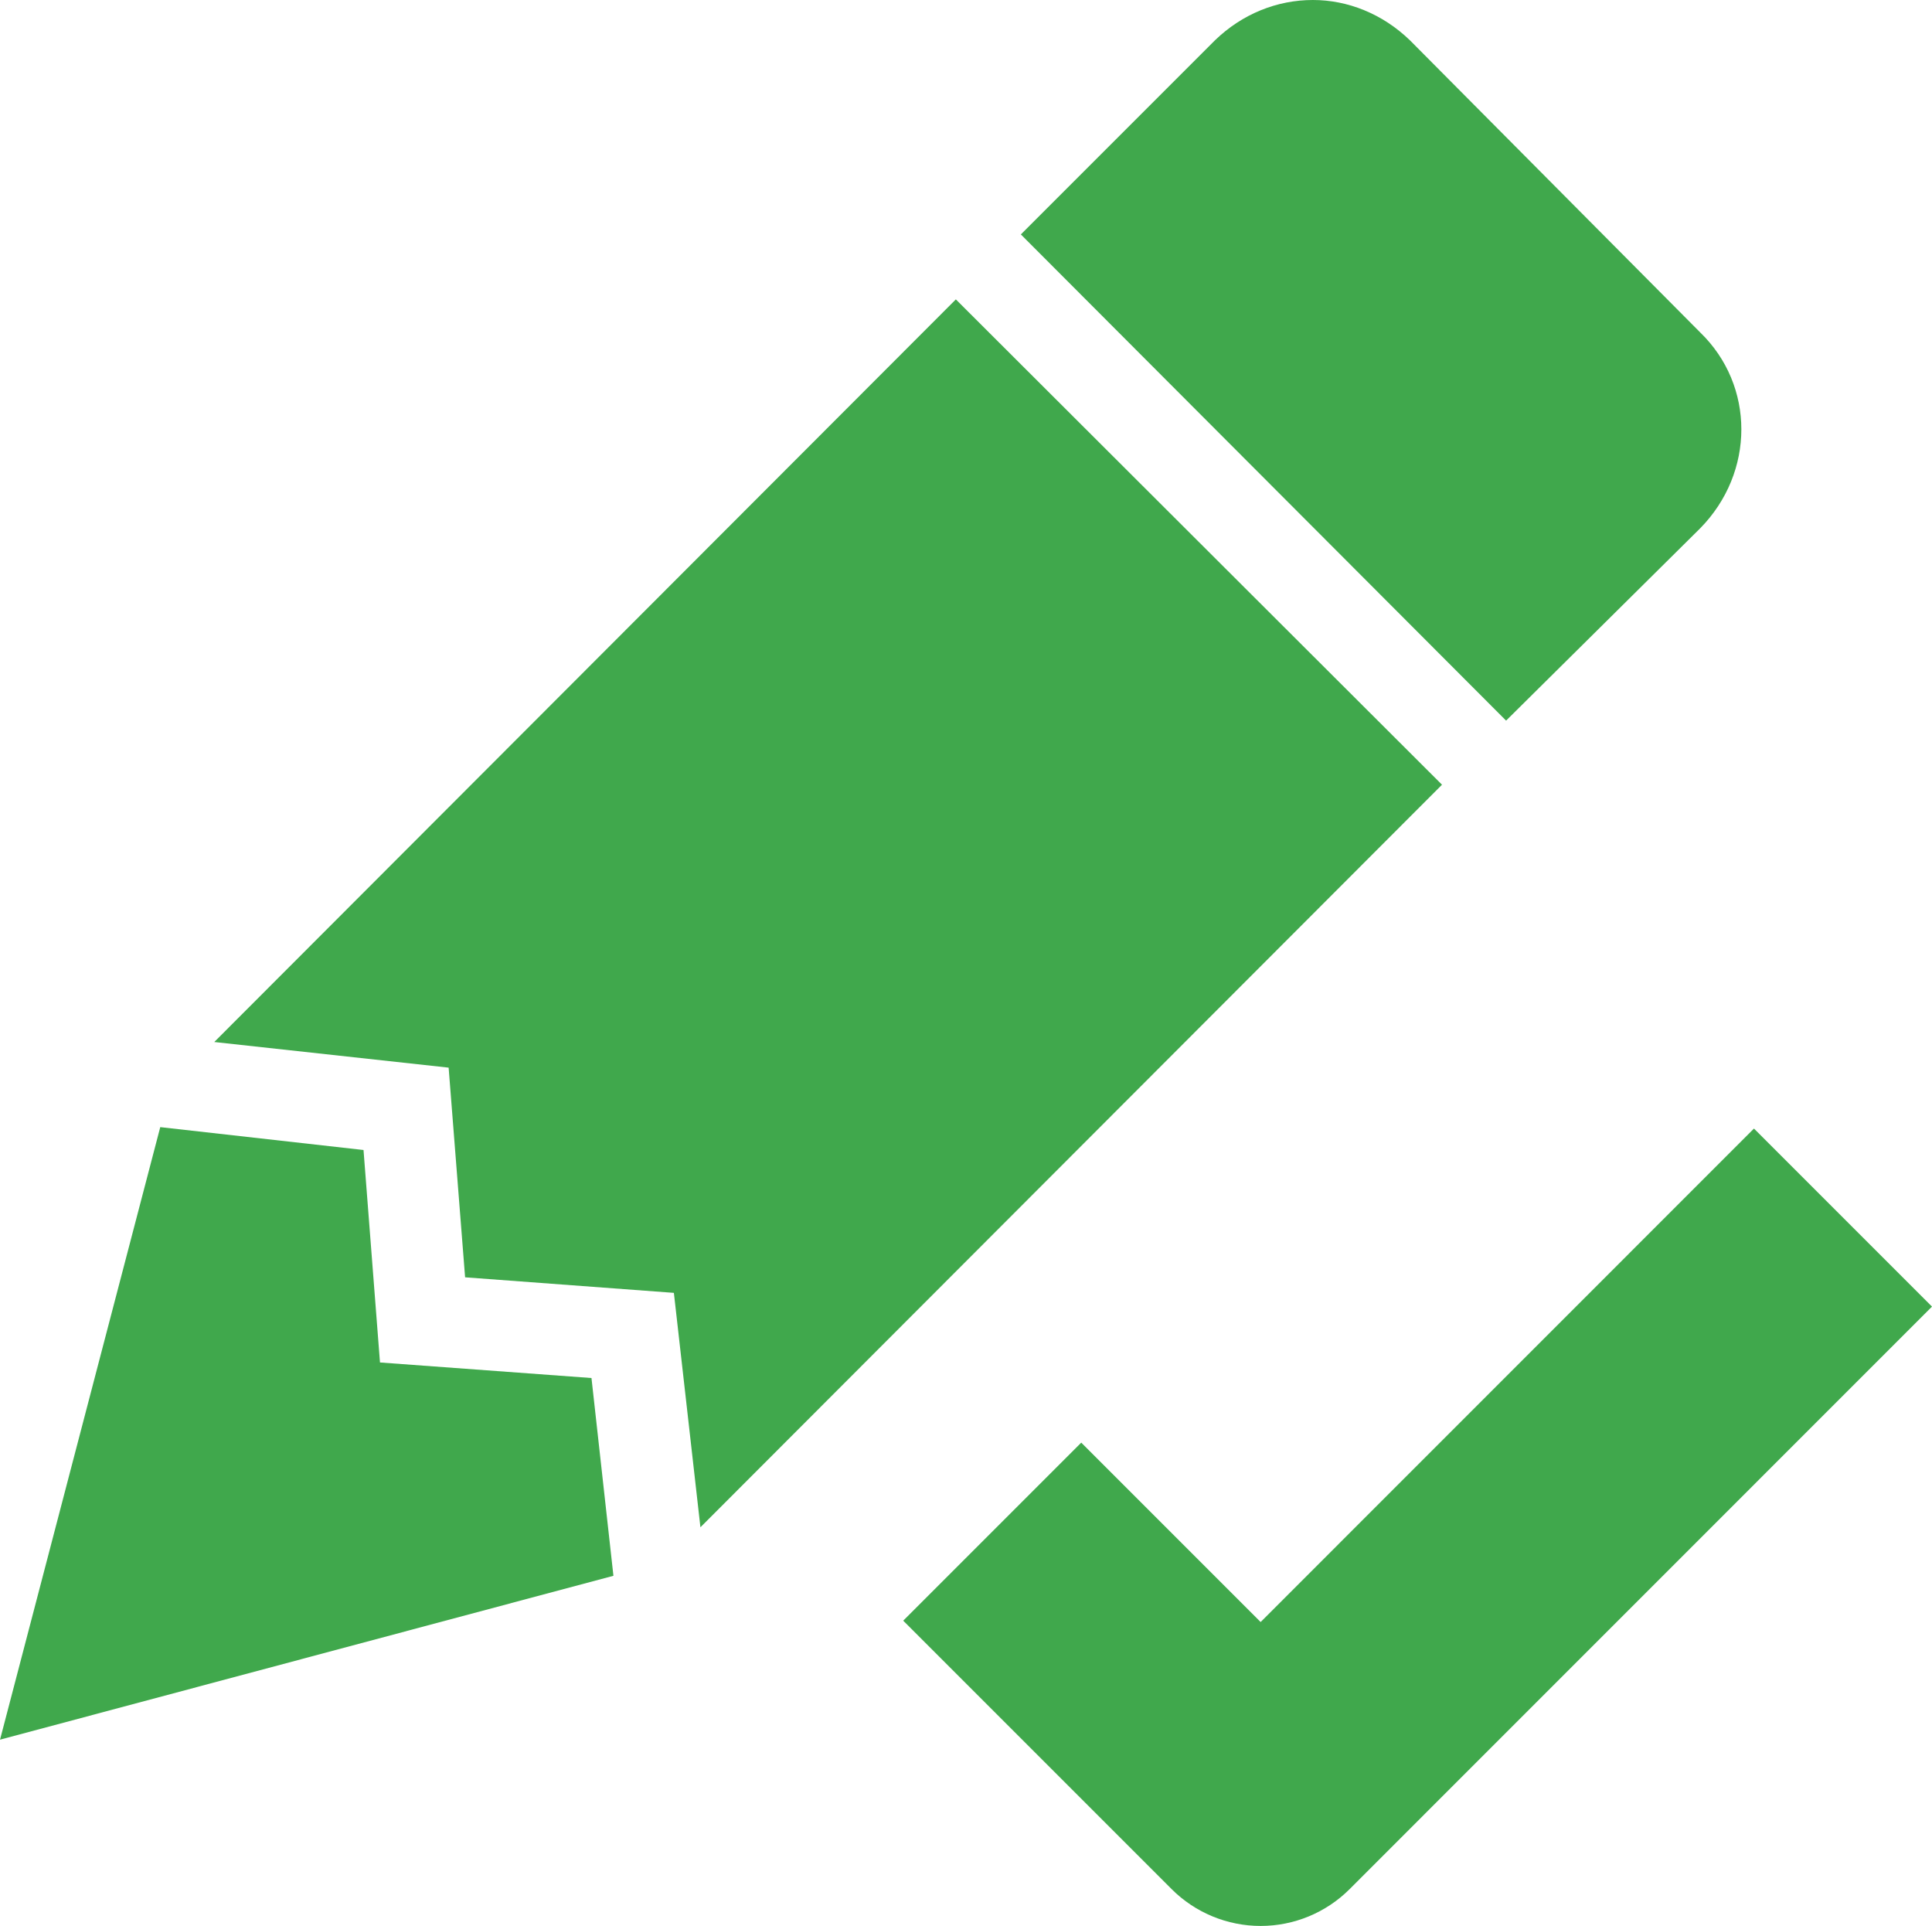
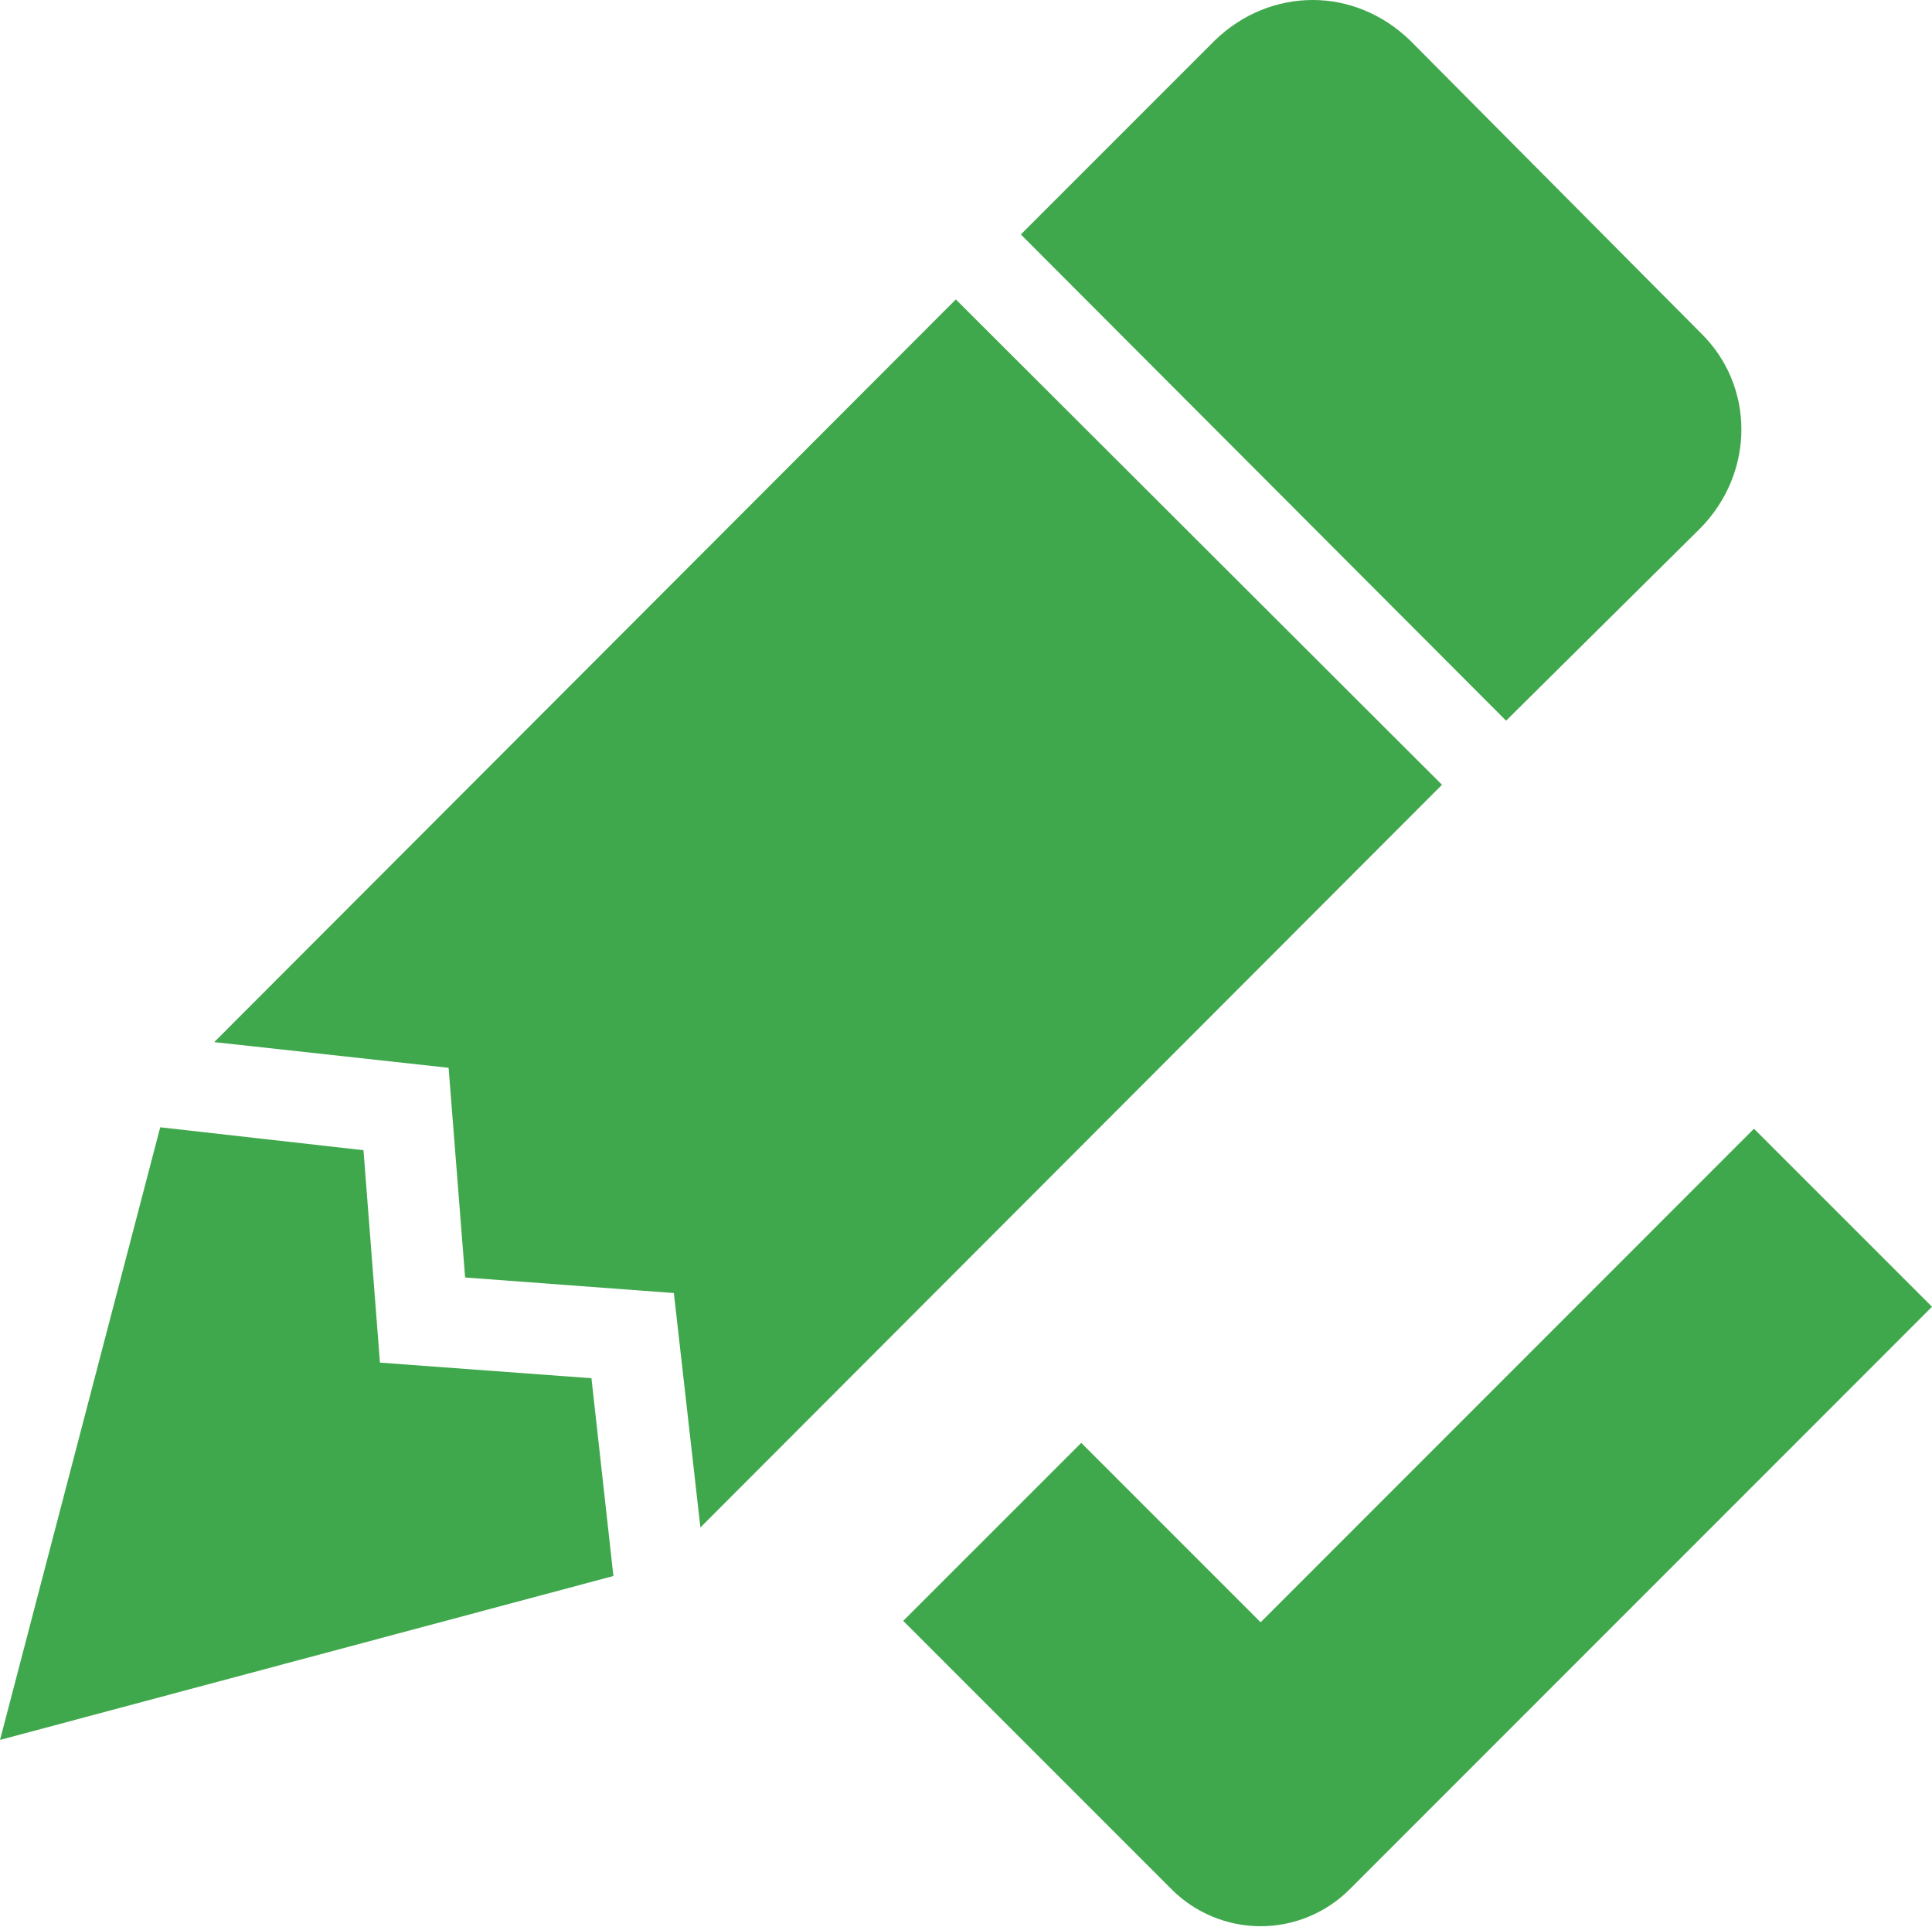
- <svg xmlns="http://www.w3.org/2000/svg" width="93.226" height="92.926" viewBox="0 0 24.666 24.587" version="1.1" id="svg8">
-   <defs id="defs2" />
-   <g id="layer1" transform="translate(-244.614,-228.0788)">
-     <g id="g1718">
-       <g id="g100" transform="matrix(0.559275,0,0,-0.559275,246.6599,242.4678)">
-         <path d="m 0,0 -3.658,-13.982 14.003,3.741 -0.501,4.514 -4.828,0.355 -0.376,4.85 M 18.162,18.894 1.233,1.943 6.583,1.358 6.959,-3.428 11.725,-3.783 12.331,-9.134 29.26,7.816 m -2.947,17.912 c -0.815,0 -1.609,-0.314 -2.236,-0.92 l -4.431,-4.431 11.077,-11.098 4.43,4.389 c 1.254,1.275 1.254,3.261 0,4.473 l -6.625,6.667 c -0.627,0.606 -1.421,0.92 -2.215,0.92" style="fill:#40a84c;fill-opacity:1;fill-rule:nonzero;stroke:none" id="path102" />
-       </g>
-       <g id="g104" transform="matrix(0.559275,0,0,-0.559275,260.7086,248.7858)">
-         <path d="m 0,0 -4.095,4.095 -4.064,-4.064 6.127,-6.127 c 0.539,-0.539 1.271,-0.841 2.032,-0.841 0.762,0 1.493,0.302 2.032,0.841 L 15.326,7.2 11.262,11.264 Z" style="fill:#40a84c;fill-opacity:1;fill-rule:nonzero;stroke:none" id="path106" />
+ <svg xmlns="http://www.w3.org/2000/svg" version="1.1" id="svg4243" xml:space="preserve" width="58.804" height="58.616" viewBox="0 0 58.804 58.616">
+   <defs id="defs4247">
+     <clipPath clipPathUnits="userSpaceOnUse" id="clipPath4259">
+       <path d="M 0,43.962 H 44.103 V 0 H 0 Z" id="path4257" />
+     </clipPath>
+   </defs>
+   <g id="g4251" transform="matrix(1.333333,0,0,-1.333333,0,58.61587)">
+     <g id="g4253">
+       <g id="g4255" clip-path="url(#clipPath4259)">
+         <g id="g4261" transform="translate(3.6575,18.234)">
+           <path d="m 0,0 -3.657,-13.982 14.002,3.741 -0.501,4.514 -4.828,0.356 -0.376,4.848 M 18.162,18.894 1.233,1.944 6.583,1.358 6.96,-3.428 l 4.765,-0.355 0.606,-5.35 16.929,16.95 m -2.947,17.911 c -0.815,0 -1.609,-0.314 -2.236,-0.92 L 19.646,20.377 30.723,9.28 l 4.431,4.389 c 1.254,1.274 1.254,3.26 0,4.472 l -6.626,6.667 c -0.627,0.606 -1.421,0.92 -2.215,0.92" style="fill:#40a84c;fill-opacity:1;fill-rule:nonzero;stroke:none" id="path4263" />
+         </g>
+         <g id="g4265" transform="translate(28.7773,6.9371)">
+           <path d="m 0,0 -4.095,4.095 -4.064,-4.063 6.127,-6.127 c 0.539,-0.539 1.271,-0.842 2.032,-0.842 0.761,0 1.493,0.303 2.032,0.842 l 13.294,13.296 -4.064,4.063 z" style="fill:#40a84c;fill-opacity:1;fill-rule:nonzero;stroke:none" id="path4267" />
+         </g>
      </g>
    </g>
  </g>
</svg>
